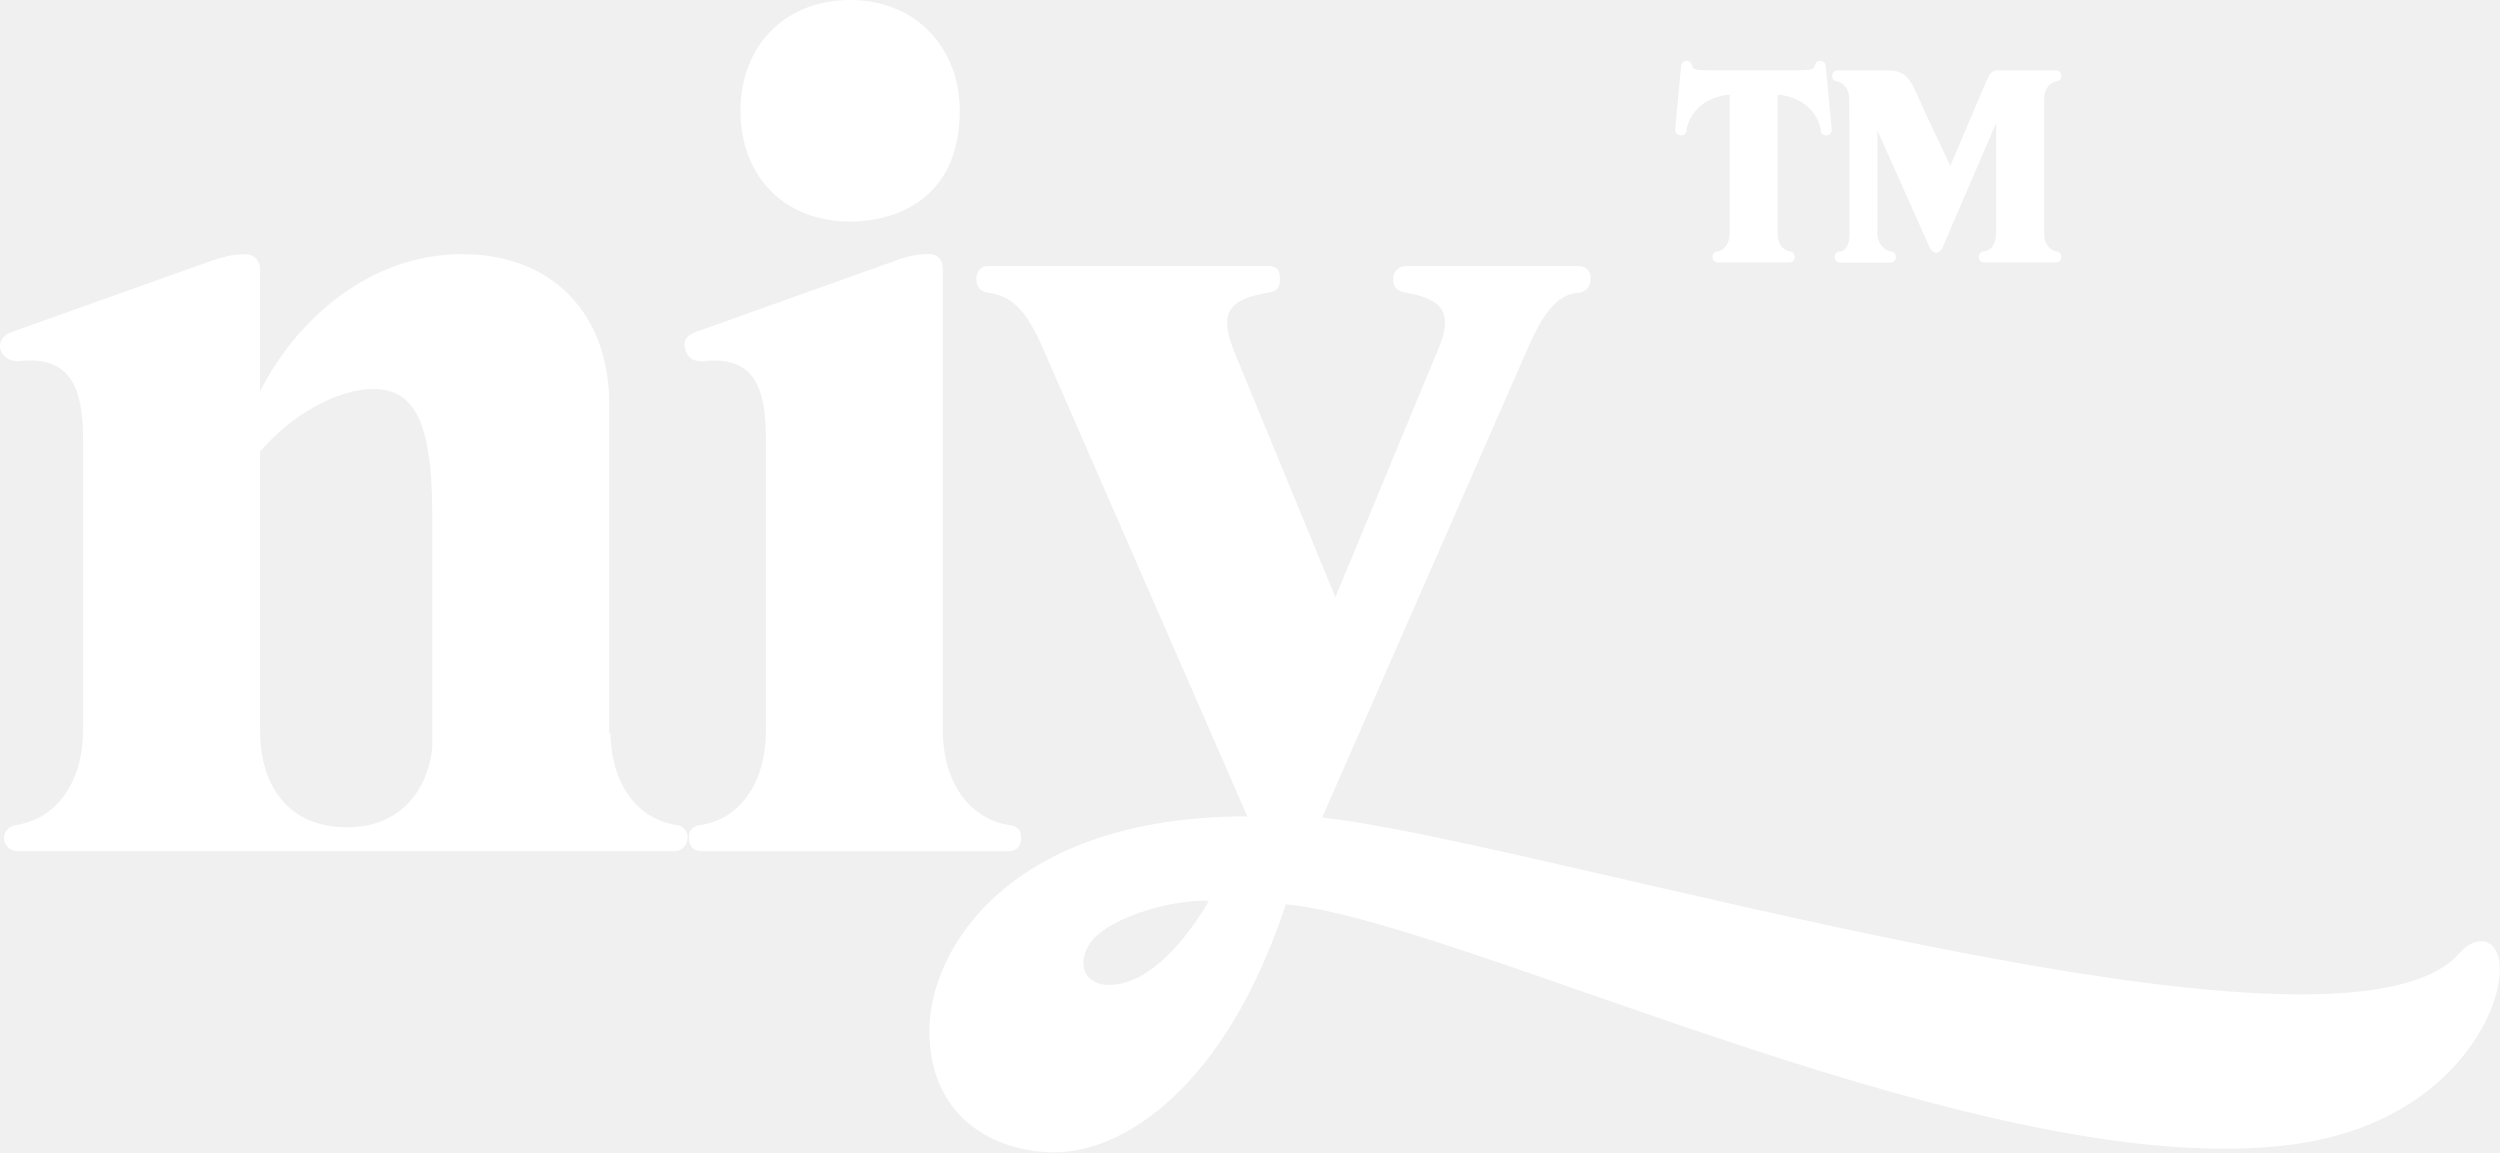
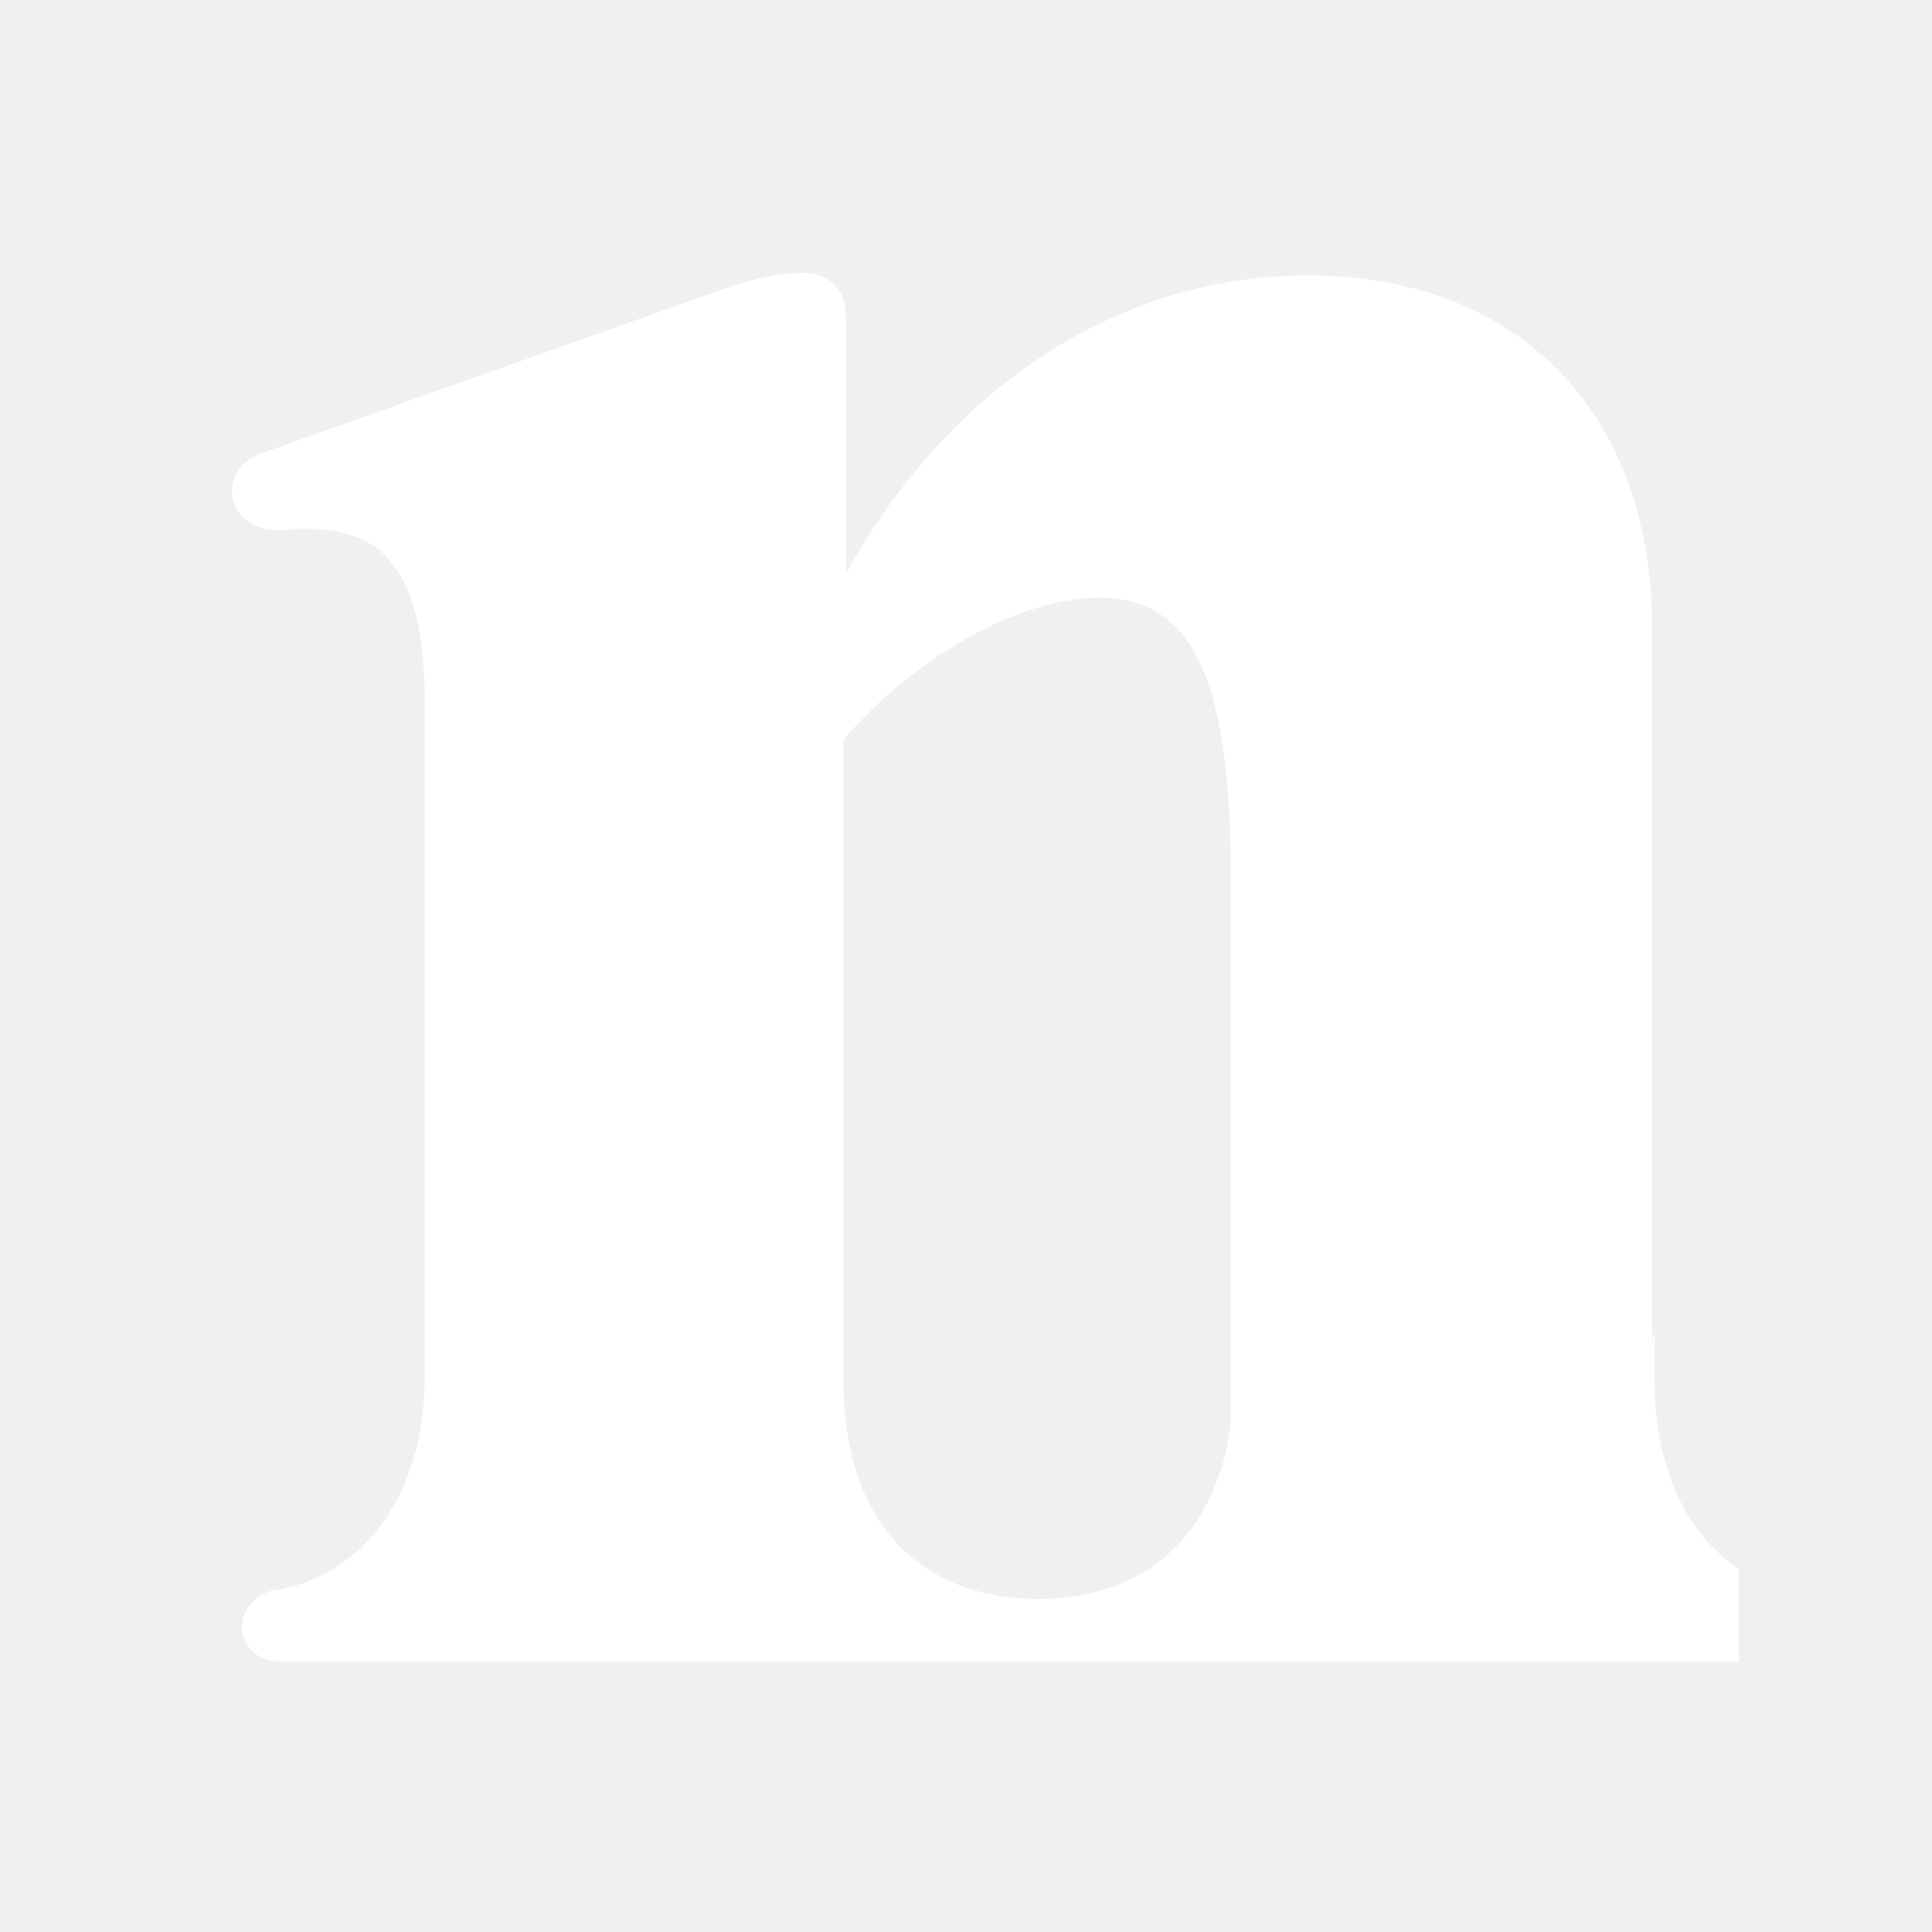
- <svg xmlns="http://www.w3.org/2000/svg" id="Camada_2" viewBox="0 0 239.91 110.58">
+ <svg xmlns="http://www.w3.org/2000/svg" viewBox="5.749 21.359 80.282 80.282">
  <defs>
-     <style>.cls-1{fill:#fff;}</style>
+     <clipPath id="n-clip">
+       <rect x="0.749" y="16.359" width="77.251" height="90.282" />
+     </clipPath>
  </defs>
-   <g id="Layer_1">
-     <path class="cls-1" d="M64.82,79.16c-4.04-.69-6.24-4.39-6.24-9.01l-.12.46v-31.89c0-8.44-5.32-14.33-14.1-14.33s-15.83,6.12-19.41,13.17v-11.67c0-.92-.58-1.5-1.5-1.5s-1.96.23-3,.58L1.04,31.89c-1.73.69-1.16,2.77.69,2.77,4.97-.58,6.24,2.43,6.24,7.51v27.96c0,4.62-2.31,8.32-6.24,9.01-1.96.23-1.62,2.54,0,2.54h62.98c1.5,0,1.85-2.31.12-2.54ZM41.48,71.88c-.58,4.39-3.35,7.51-8.2,7.51-5.55,0-8.32-3.93-8.32-9.24v-26.81c3-3.58,7.51-6.01,10.86-6.01,4.04,0,5.66,3.35,5.66,12.02v22.53Z" />
-     <path class="cls-1" d="M81.58,21.26c4.28,0,10.52-2.08,10.52-10.63,0-6.12-4.28-10.63-10.52-10.63s-10.52,4.39-10.52,10.63,4.16,10.63,10.52,10.63Z" />
-     <path class="cls-1" d="M97.99,80.43c0-.81-.35-1.16-1.27-1.27-3.93-.69-6.24-4.39-6.24-9.01V25.88c0-.92-.46-1.5-1.39-1.5-1.04,0-2.08.23-3,.58l-19.41,6.93c-.81.35-1.16.81-.92,1.62.23.81.69,1.16,1.62,1.16,4.97-.58,6.12,2.43,6.12,7.51v27.96c0,4.62-2.2,8.32-6.12,9.01-.92.12-1.27.46-1.27,1.27s.46,1.27,1.27,1.27h29.35c.81,0,1.27-.46,1.27-1.27Z" />
-     <path class="cls-1" d="M236.08,91.4c-11.44,13.4-88.51-10.75-109.2-12.94l19.64-44.83c1.73-4.04,3.12-5.43,5.08-5.55.69-.12,1.04-.69,1.04-1.39s-.46-1.16-1.16-1.16h-16.52c-.69,0-1.27.46-1.27,1.27s.46,1.16,1.16,1.27c4.04.69,4.51,2.31,3.12,5.55l-9.82,23.69-9.48-23c-1.73-4.04-1.16-5.55,3.12-6.24.69-.12,1.04-.46,1.04-1.27,0-1.04-.46-1.27-1.16-1.27h-26.81c-.81,0-1.16.58-1.16,1.27s.35,1.16,1.04,1.27c2.2.35,3.58,1.27,5.43,5.55l19.53,44.72c-22.76,0-30.51,12.71-30.51,20.57,0,8.44,6.36,11.67,12.02,11.67,6.47,0,16.29-6.01,22.19-23.8,17.1,1.62,67.83,27.16,96.95,23,14.56-2.08,19.88-12.6,19.53-17.22-.23-2.43-2.08-3-3.81-1.16ZM106.43,94.52c-1.96,0-3.12-1.5-2.08-3.58,1.27-2.66,7.74-4.62,11.67-4.51-1.85,3.24-5.55,8.09-9.59,8.09Z" />
-     <path class="cls-1" d="M161.32,12.99c.32,0,.49-.16.53-.48.23-1.85,2.03-3.31,4.14-3.42v13.29c0,.94-.46,1.63-1.17,1.75-.32.04-.48.21-.48.53s.21.53.53.53h6.82c.32,0,.53-.21.53-.53s-.16-.49-.46-.53c-.72-.13-1.18-.81-1.18-1.75v-13.29c2.12.11,3.92,1.57,4.14,3.42.04.32.21.48.53.48.17,0,.32-.06.42-.18.09-.1.13-.24.11-.38l-.57-6.07c-.07-.47-.39-.52-.53-.52-.41,0-.49.32-.53.48-.05.23-.19.42-1.35.42h-9.08c-1.16,0-1.3-.19-1.35-.43-.04-.15-.12-.47-.52-.47-.14,0-.46.05-.53.53l-.56,6.04c-.02.15.02.29.11.39.1.11.25.18.42.18Z" />
-     <path class="cls-1" d="M176.28,7.81c.72.13,1.18.81,1.18,1.75v2.01l.03-.1v10.92c0,1.59-.71,1.71-.94,1.75-.32.04-.48.21-.48.53s.21.53.53.53h4.8c.32,0,.53-.21.53-.53s-.16-.49-.46-.53c-.77-.14-1.31-.86-1.31-1.75v-9.88l4.94,11.06c.14.29.36.68.71.68h0c.35,0,.56-.4.69-.69l5.06-11.76v10.58c0,.8-.36,1.66-1.17,1.75-.42.05-.5.32-.5.53,0,.31.23.53.56.53h6.82c.32,0,.53-.21.53-.53s-.16-.49-.46-.53c-.71-.13-1.18-.81-1.18-1.75v-12.82c0-.94.46-1.63,1.17-1.75.32-.04.48-.21.48-.53s-.21-.53-.53-.53h-5.57c-.66,0-.89.56-1.1,1.06l-3.45,8.1-1.97-4.17c-.36-.75-.64-1.38-.88-1.92-1.06-2.36-1.35-3-3.11-3.07h-4.85c-.32,0-.53.21-.53.53s.16.49.46.53Z" />
+   <g clip-path="url(#n-clip)" fill="#FFFFFF">
+     <path d="M178.1,87.6c-3.7-0.6-6-4-6-8.8v-2l-0.1,0.5V47.4c0-8.9-5.6-14.6-14.3-14.6c-7.8,0-14.9,4.6-19.2,12.4V34.5   c0-1.1-0.7-1.8-1.8-1.8c-0.9,0-1.9,0.2-3.1,0.6l-19.4,6.9c-0.9,0.3-1.3,1.1-1.2,1.8c0.1,0.7,0.8,1.4,2,1.4c0,0,0,0,0,0   c1.9-0.2,3.3,0.1,4.2,0.9c1.2,1.1,1.8,3,1.8,6.3v28c0,4.7-2.4,8.1-6,8.8c-0.6,0.1-1.1,0.4-1.3,0.7c-0.2-0.4-0.6-0.6-1.3-0.7   c-3.7-0.6-6-4.1-6-8.8V34.5c0-1.1-0.6-1.8-1.6-1.8c-1,0-2.1,0.2-3.1,0.6l-19.4,6.9c-0.6,0.3-1.4,0.8-1.1,1.9   c0.3,0.9,0.8,1.3,1.9,1.3c0,0,0,0,0,0c1.9-0.2,3.2,0.1,4.1,0.9c1.2,1.1,1.7,3,1.7,6.4v28c0,4.8-2.3,8.1-5.9,8.8   c-0.7,0.1-1.1,0.3-1.3,0.7c-0.2-0.4-0.6-0.7-1.2-0.7c-3.7-0.6-6-4-6-8.8v-2l-0.1,0.5V47.4c0-8.9-5.6-14.6-14.3-14.6   c-7.8,0-14.9,4.6-19.2,12.4V34.5c0-1.1-0.7-1.8-1.8-1.8c-0.9,0-1.9,0.2-3.1,0.6l-19.4,6.9c-0.9,0.3-1.3,1.1-1.2,1.8   c0.1,0.7,0.8,1.4,2,1.4c0,0,0,0,0,0c1.9-0.2,3.3,0.1,4.2,0.9c1.2,1.1,1.8,3,1.8,6.3v28c0,4.7-2.4,8.1-6,8.8   c-1.1,0.1-1.6,0.9-1.6,1.6c0,0.7,0.6,1.4,1.6,1.4h63c0.6,0,1.1-0.3,1.3-0.8c0.2,0.5,0.7,0.8,1.3,0.8h29.4c0.6,0,1.1-0.3,1.3-0.7   c0.3,0.4,0.7,0.7,1.3,0.7h63c0.9,0,1.5-0.7,1.5-1.5C179.5,88.5,179.1,87.7,178.1,87.6z M154.5,58v22.5c-0.6,4.6-3.5,7.3-8,7.3   c-5.1,0-8.1-3.4-8.1-9V52.1c2.9-3.4,7.3-5.9,10.6-5.9C153,46.2,154.5,49.5,154.5,58z M56.9,58v22.5c-0.6,4.6-3.5,7.3-8,7.3   c-5.1,0-8.1-3.4-8.1-9V52.1c2.9-3.4,7.3-5.9,10.6-5.9C55.3,46.2,56.9,49.5,56.9,58z" />
  </g>
</svg>
